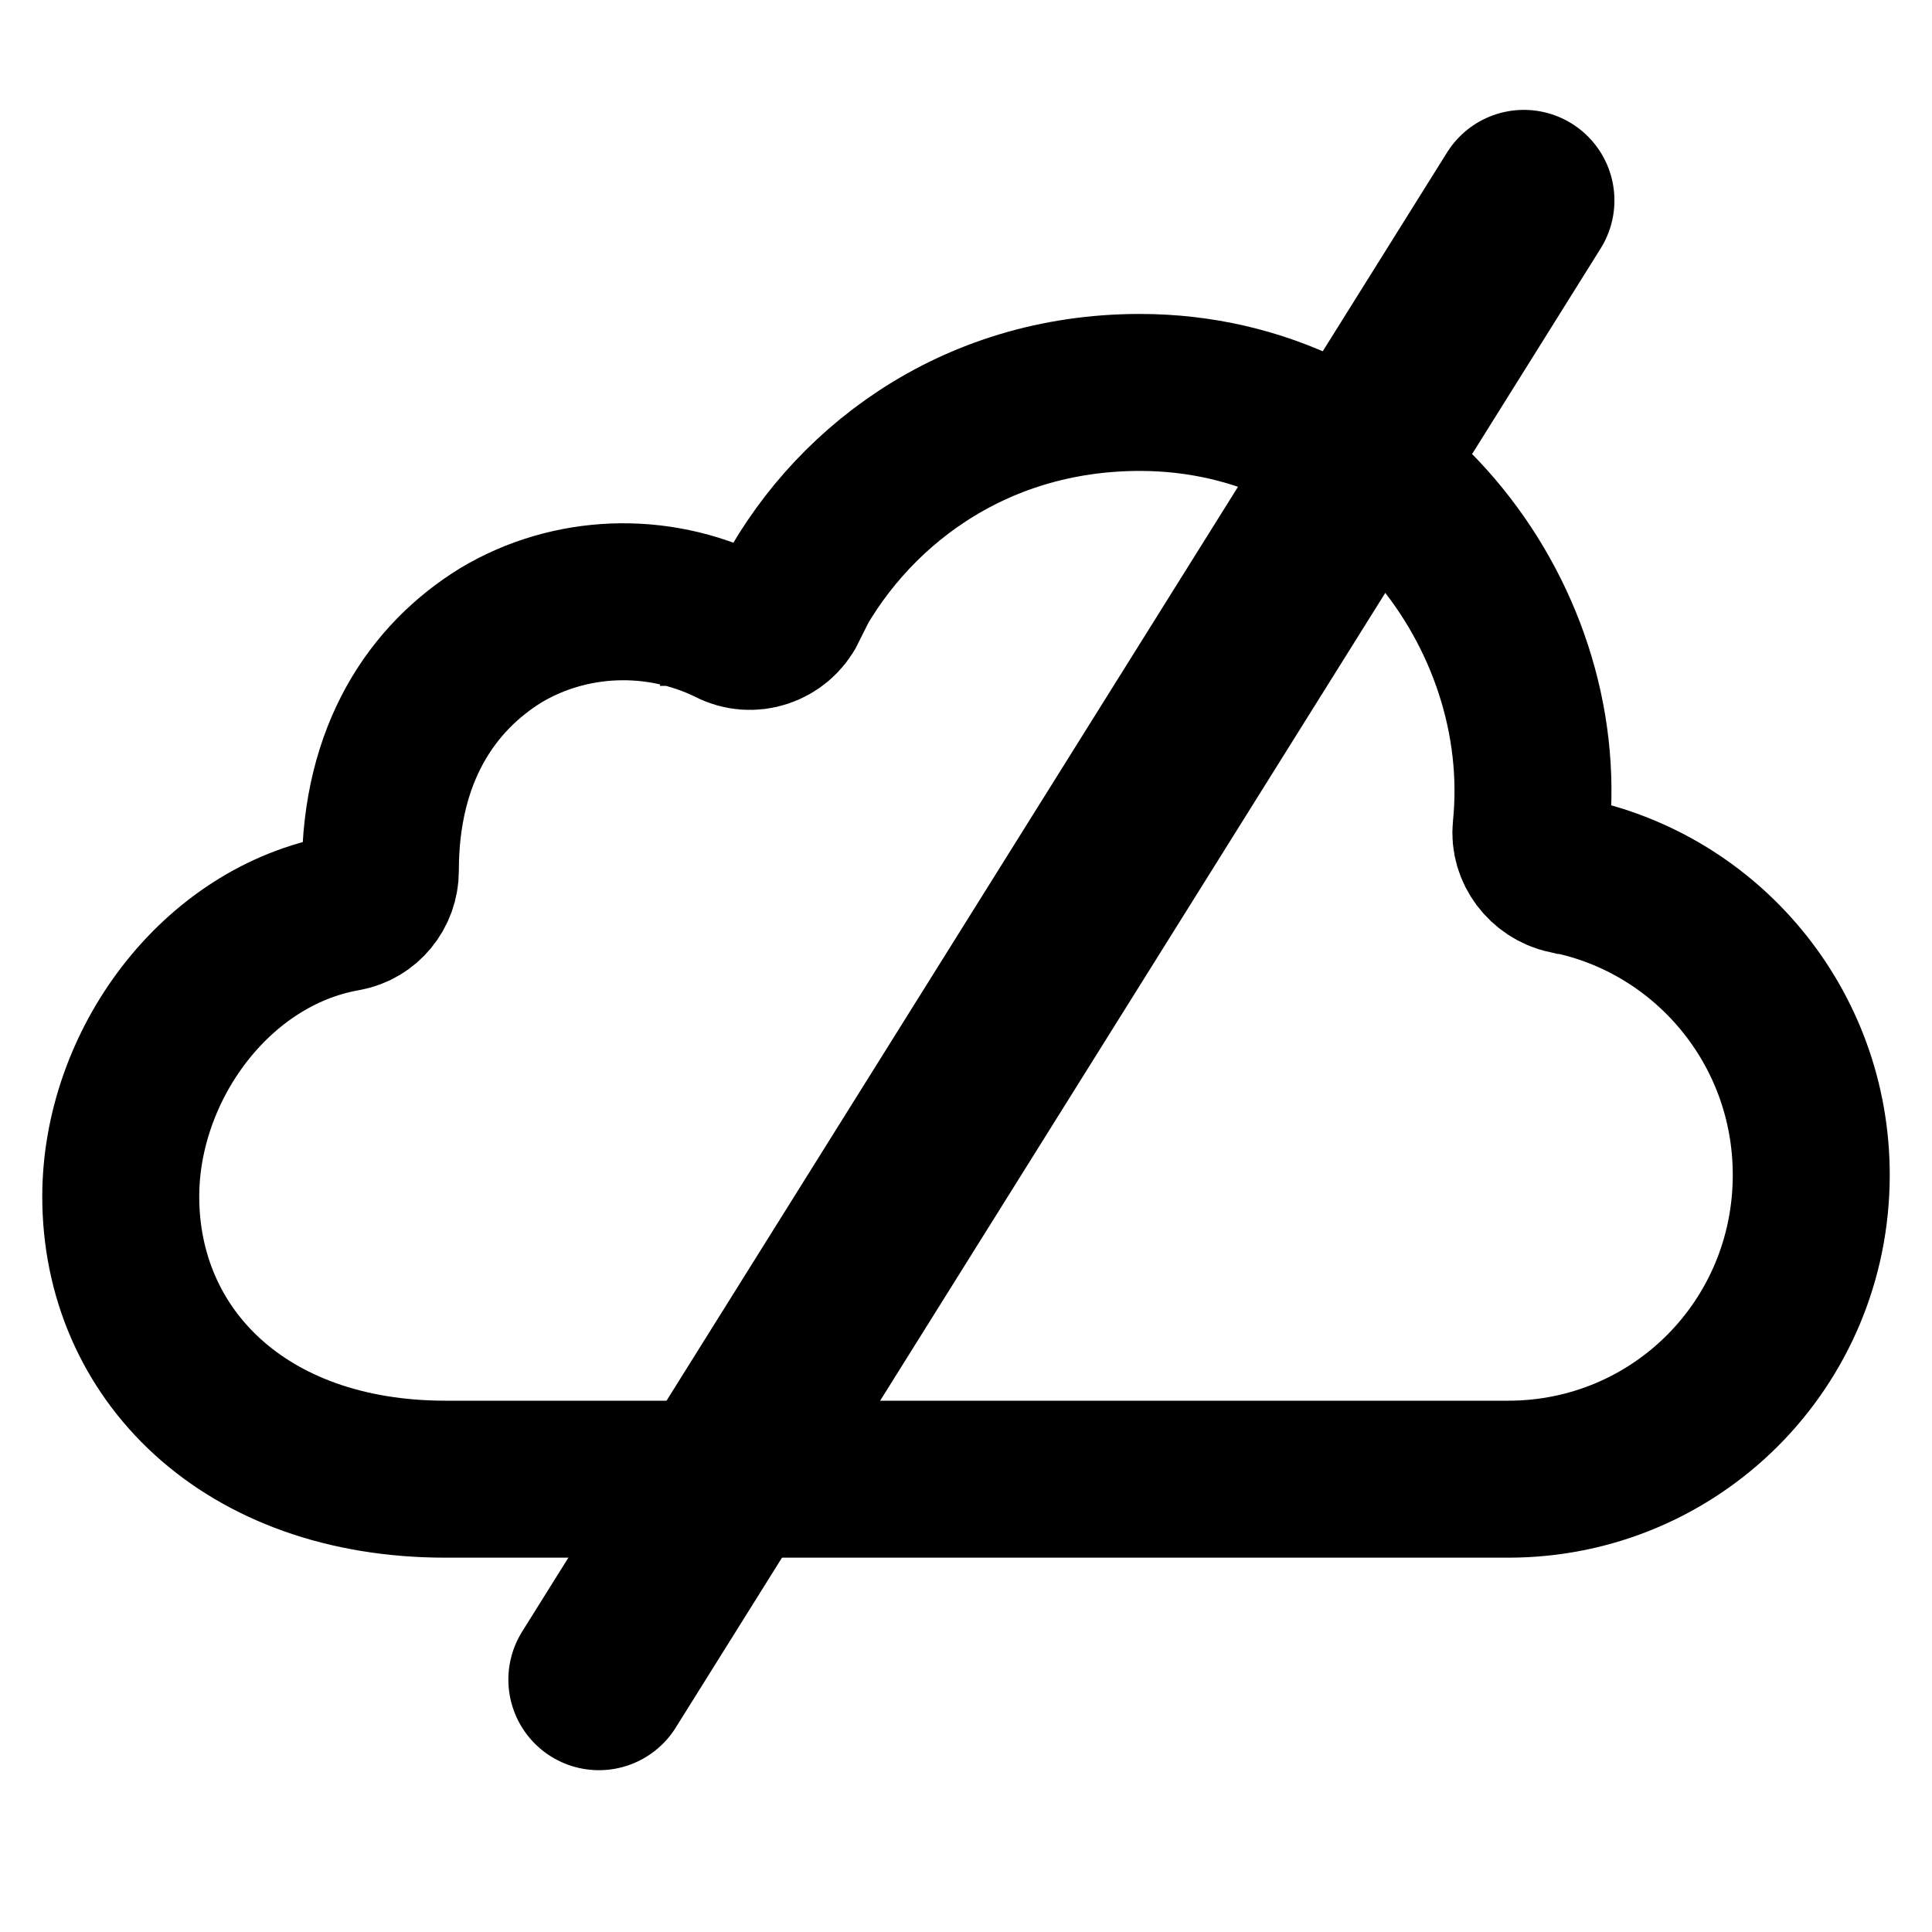
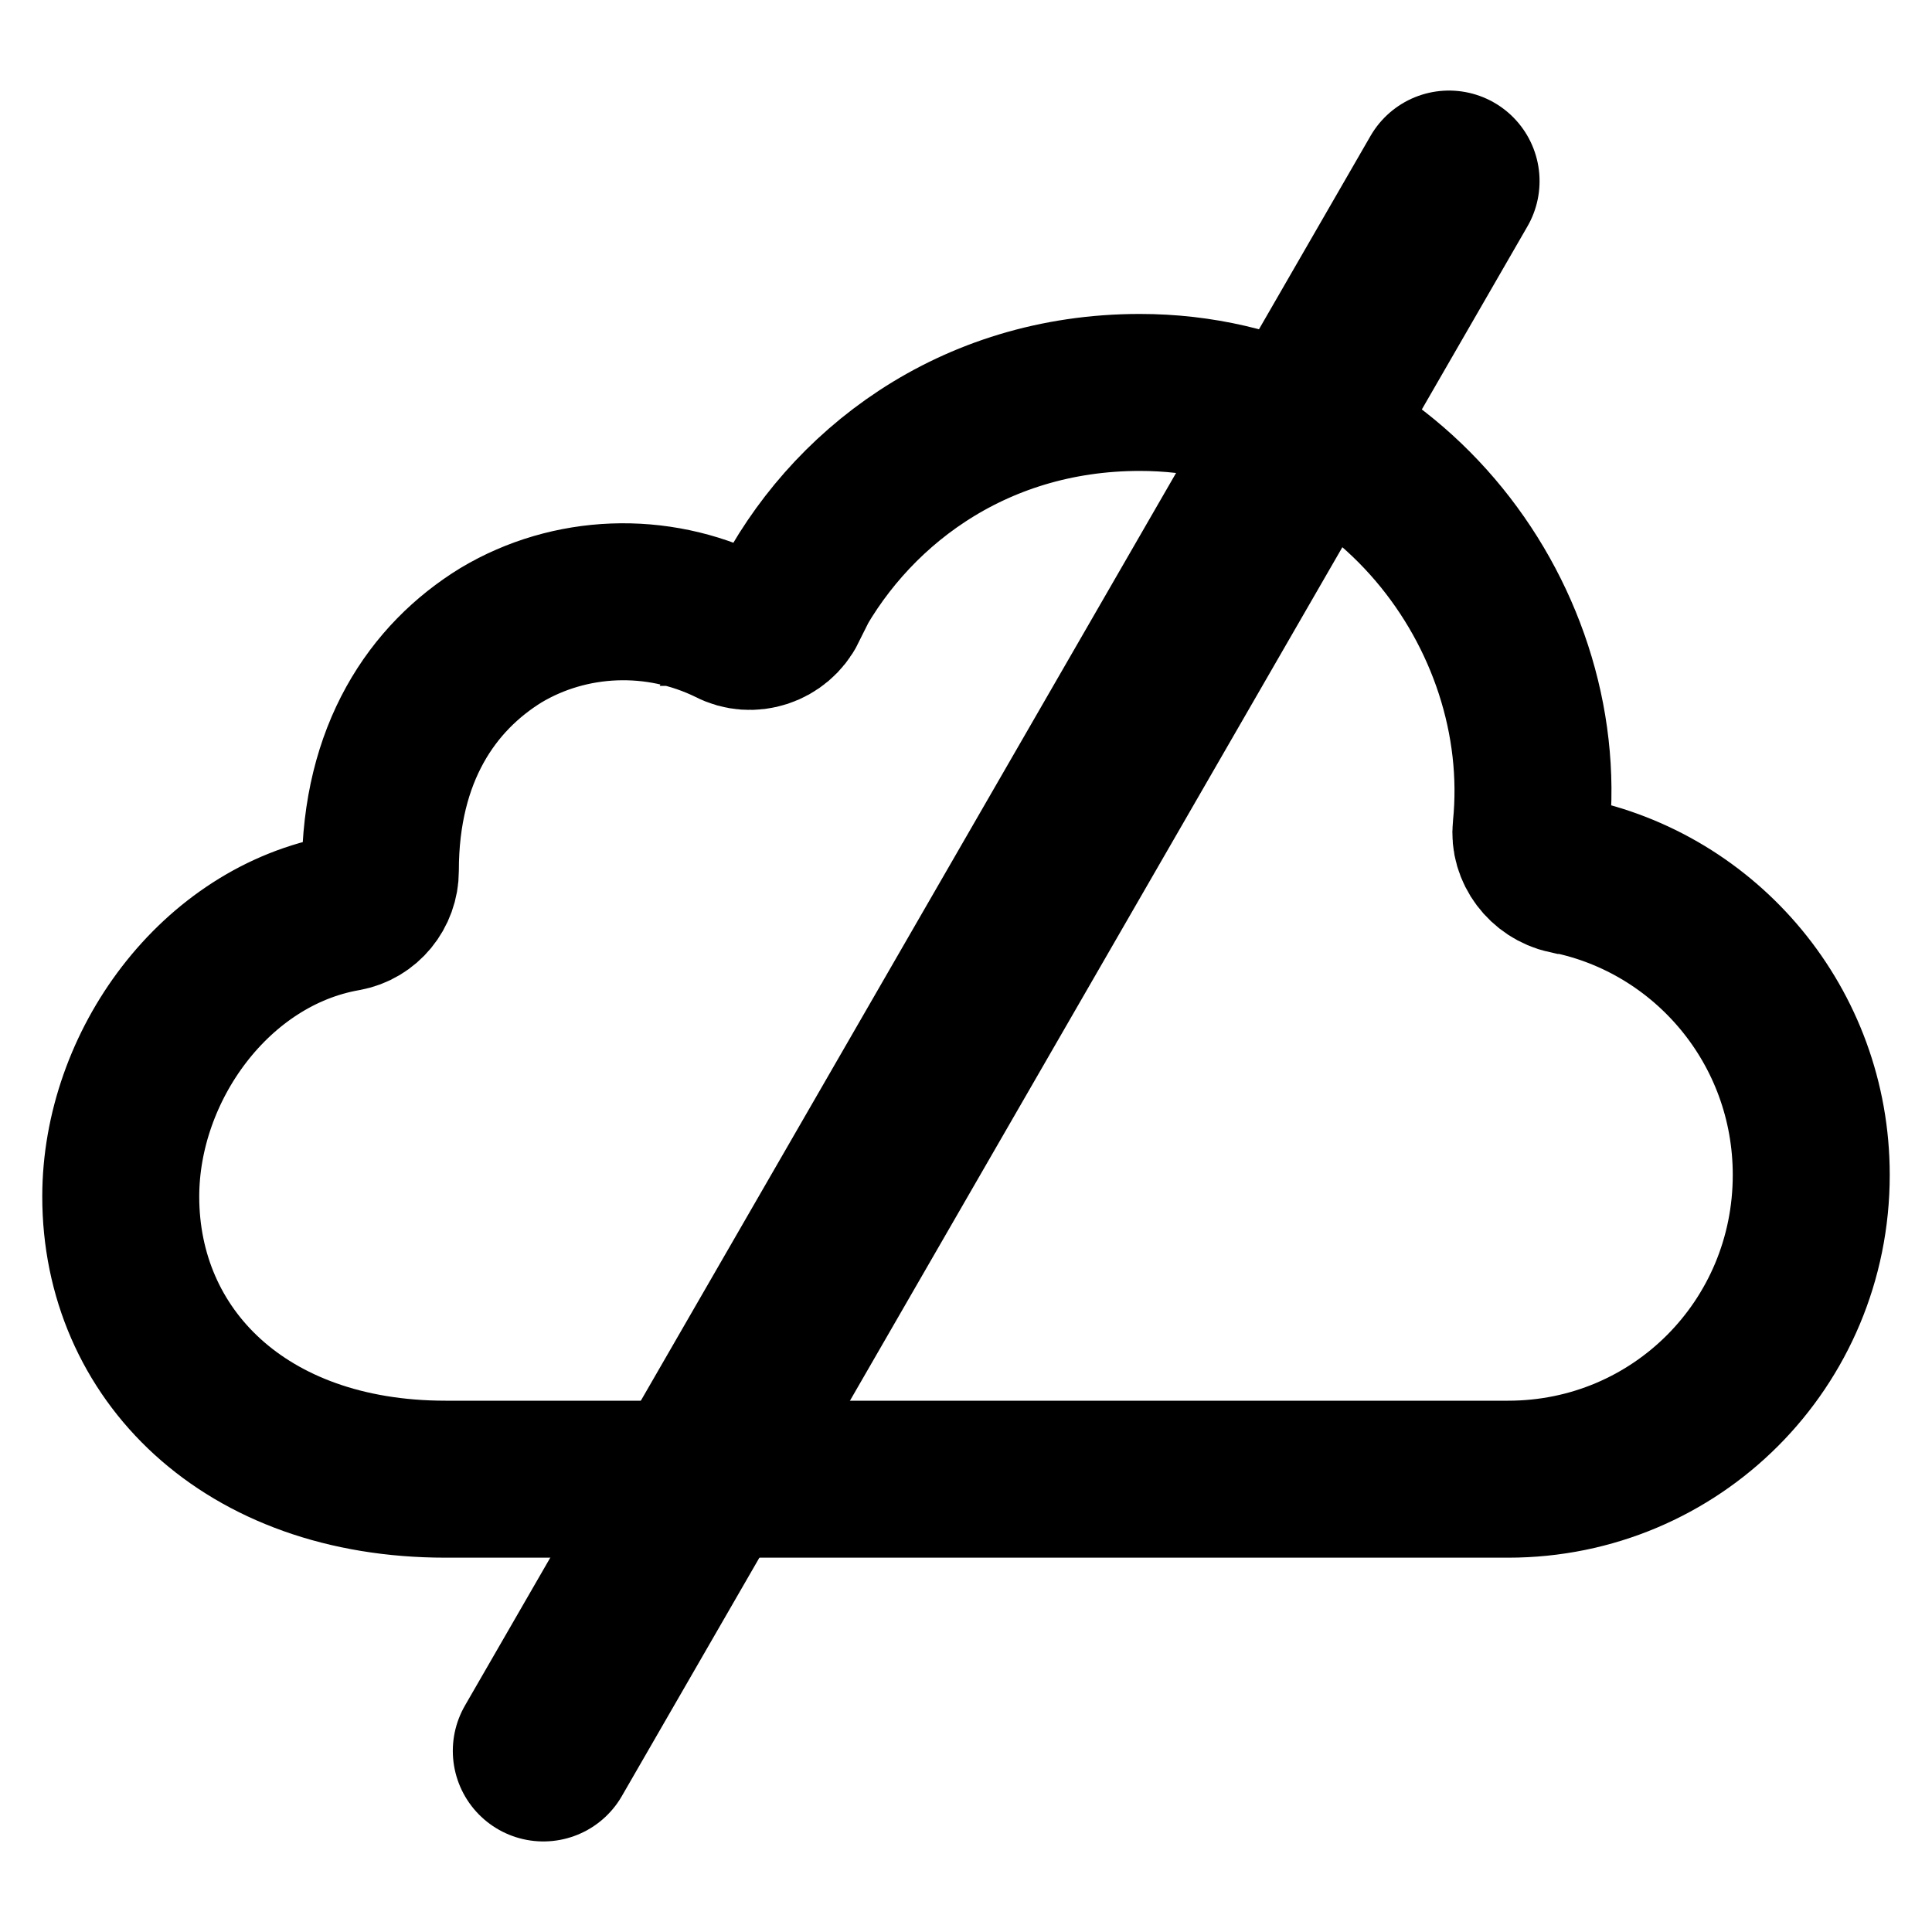
<svg xmlns="http://www.w3.org/2000/svg" version="1.1" width="16" height="16" xml:space="preserve" id="_OLSKSharedStorageDisconnect">
  <path id="_OLSKSharedStorageDisconnect-bezier2" stroke="rgb(0, 0, 0)" stroke-width="1.3" stroke-miterlimit="10" fill="none" d="M 9.44,3.25 C 8.04,3.25 7.01,4.06 6.52,5.03 L 6.53,5.03 C 6.44,5.21 6.22,5.28 6.05,5.19 5.44,4.89 4.72,4.92 4.15,5.26 3.58,5.61 3.15,6.24 3.15,7.21 L 3.15,7.21 C 3.15,7.38 3.03,7.53 2.86,7.56 1.78,7.75 1,8.83 1,9.91 1,11.21 2.02,12.25 3.69,12.25 L 12.49,12.25 C 13.88,12.25 15,11.13 15,9.73 15,8.5 14.13,7.48 12.98,7.25 L 12.97,7.25 C 12.79,7.21 12.66,7.04 12.68,6.86 12.86,5.08 11.46,3.25 9.44,3.25 Z M 9.44,3.25" />
-   <path id="_OLSKSharedStorageDisconnect-bezier" stroke="rgb(0, 0, 0)" stroke-width="1.5" stroke-linecap="round" stroke-miterlimit="10" fill="none" d="M 12.62,1.66 L 4.96,13.91" />
+   <path id="_OLSKSharedStorageDisconnect-bezier" stroke="rgb(0, 0, 0)" stroke-width="1.5" stroke-linecap="round" stroke-miterlimit="10" fill="none" d="M 12,1.5 L 4.5,14.5" />
</svg>
